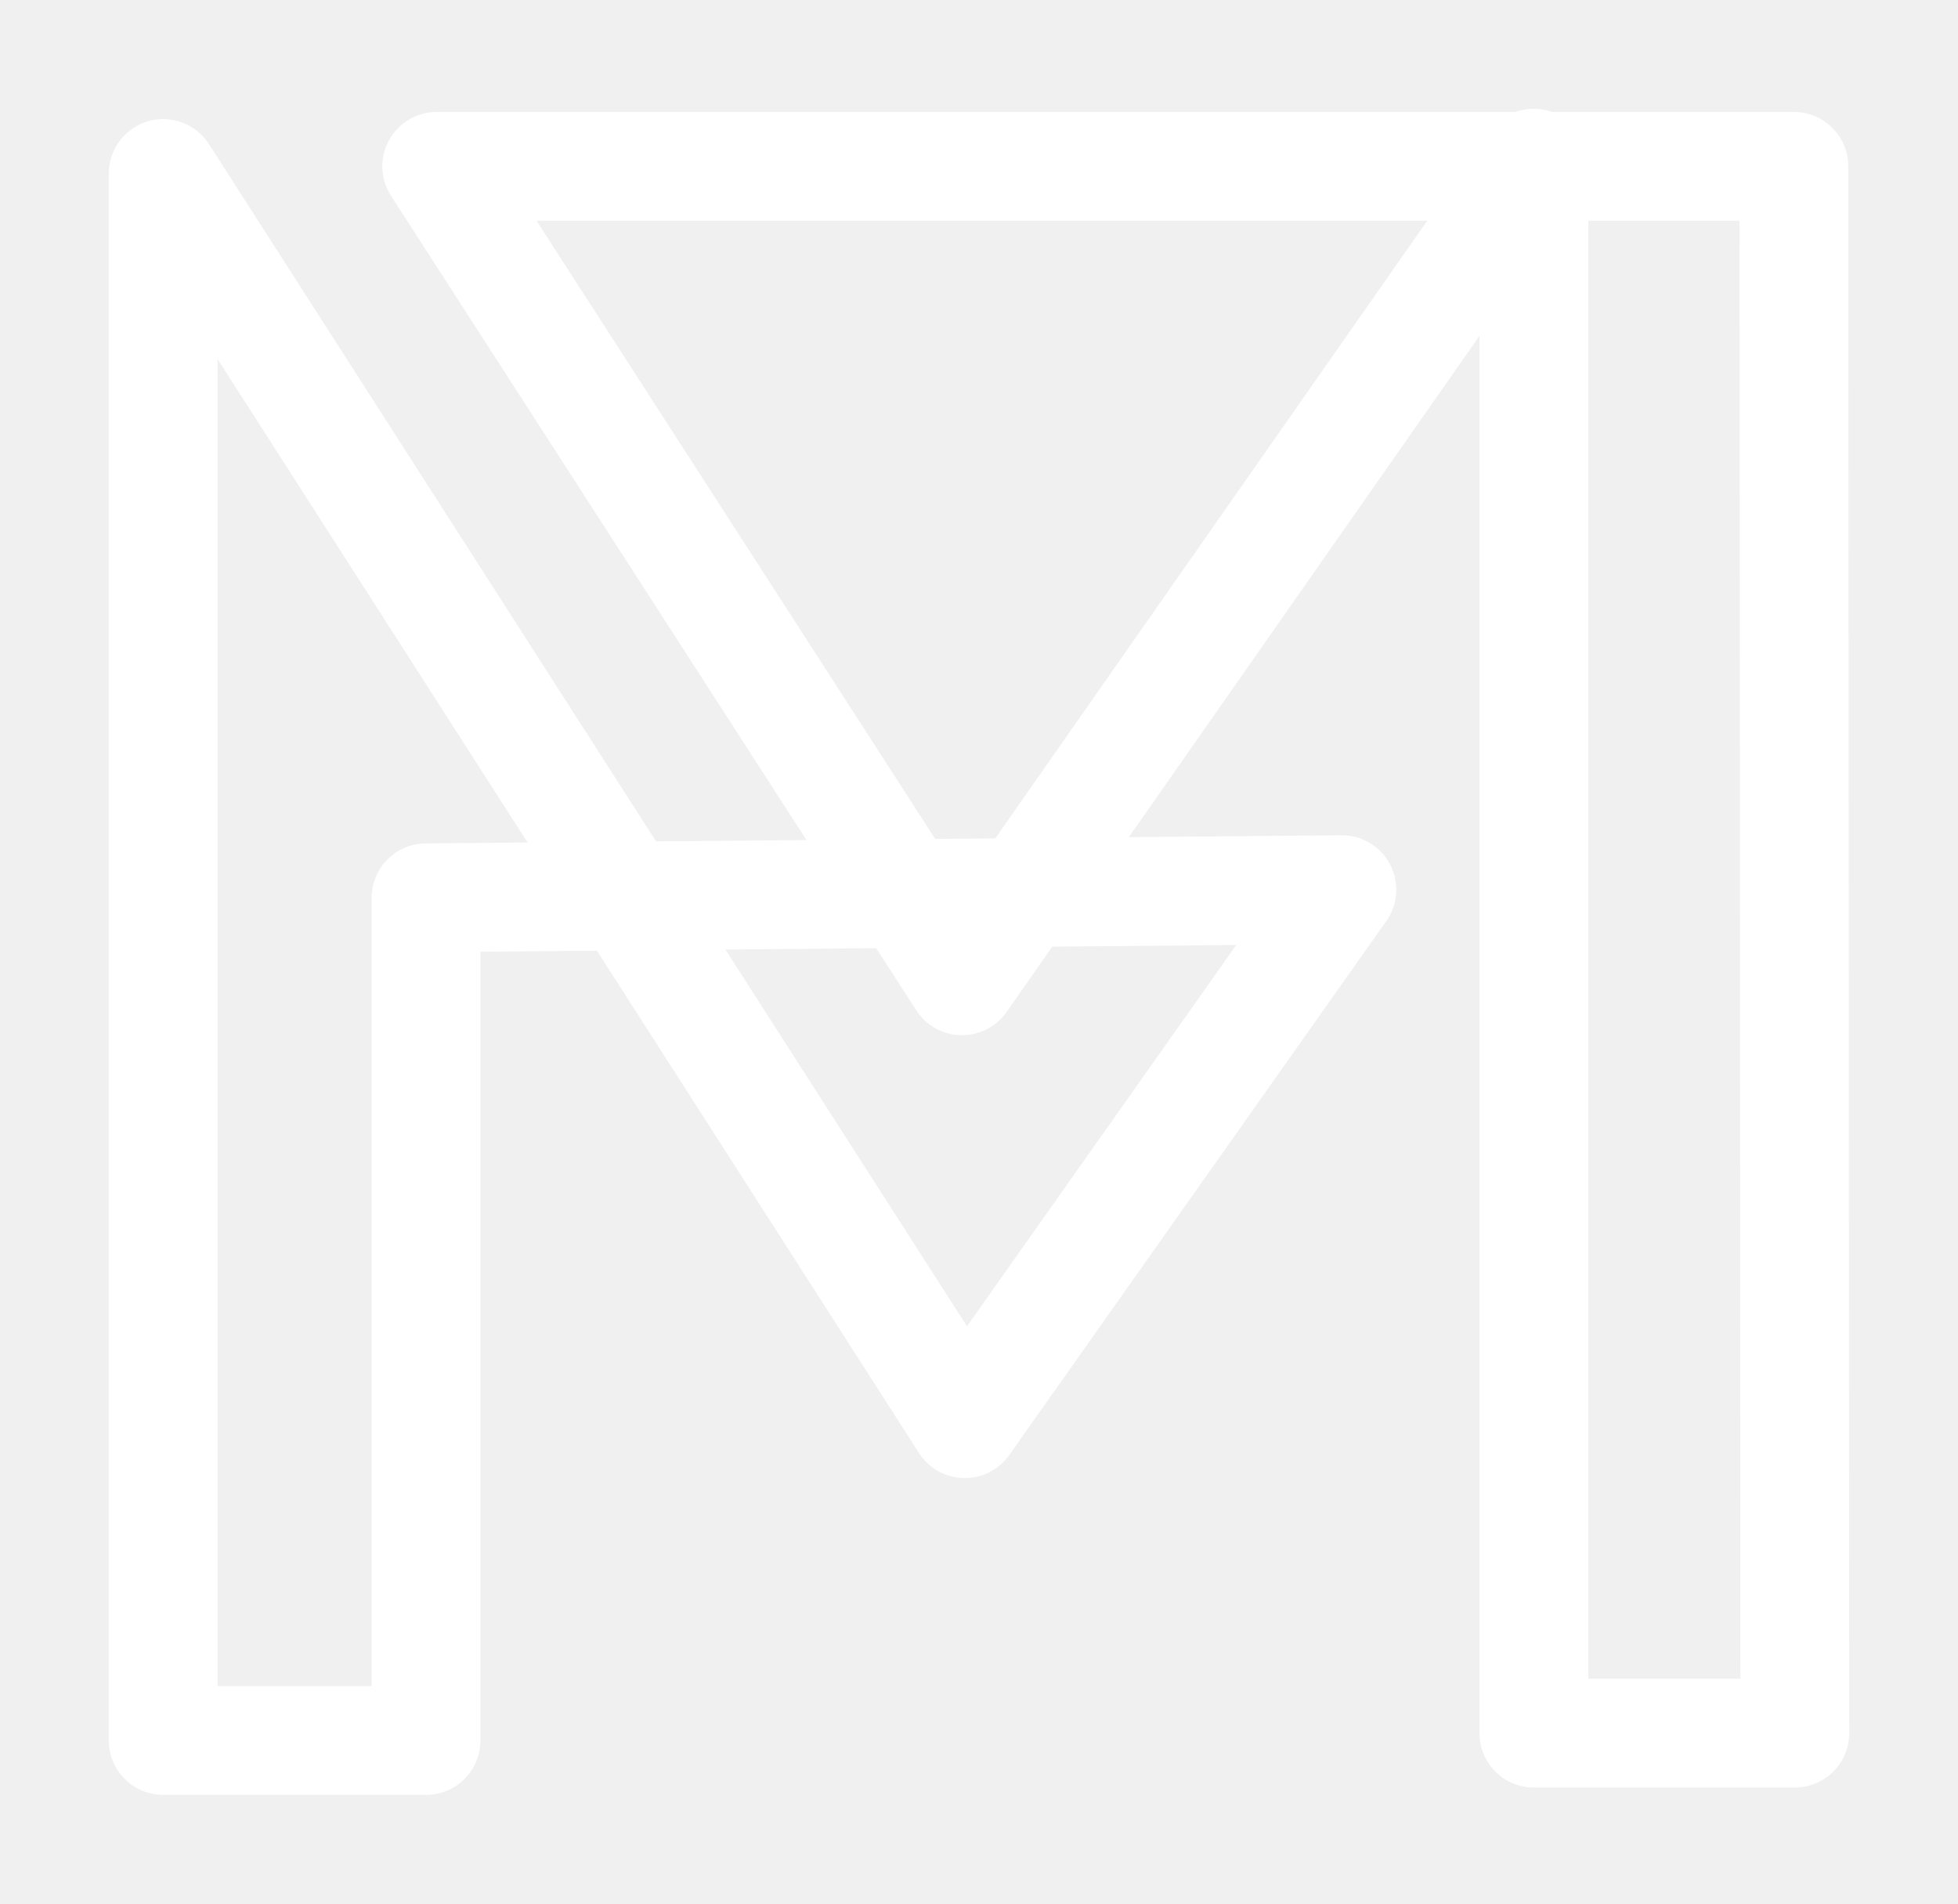
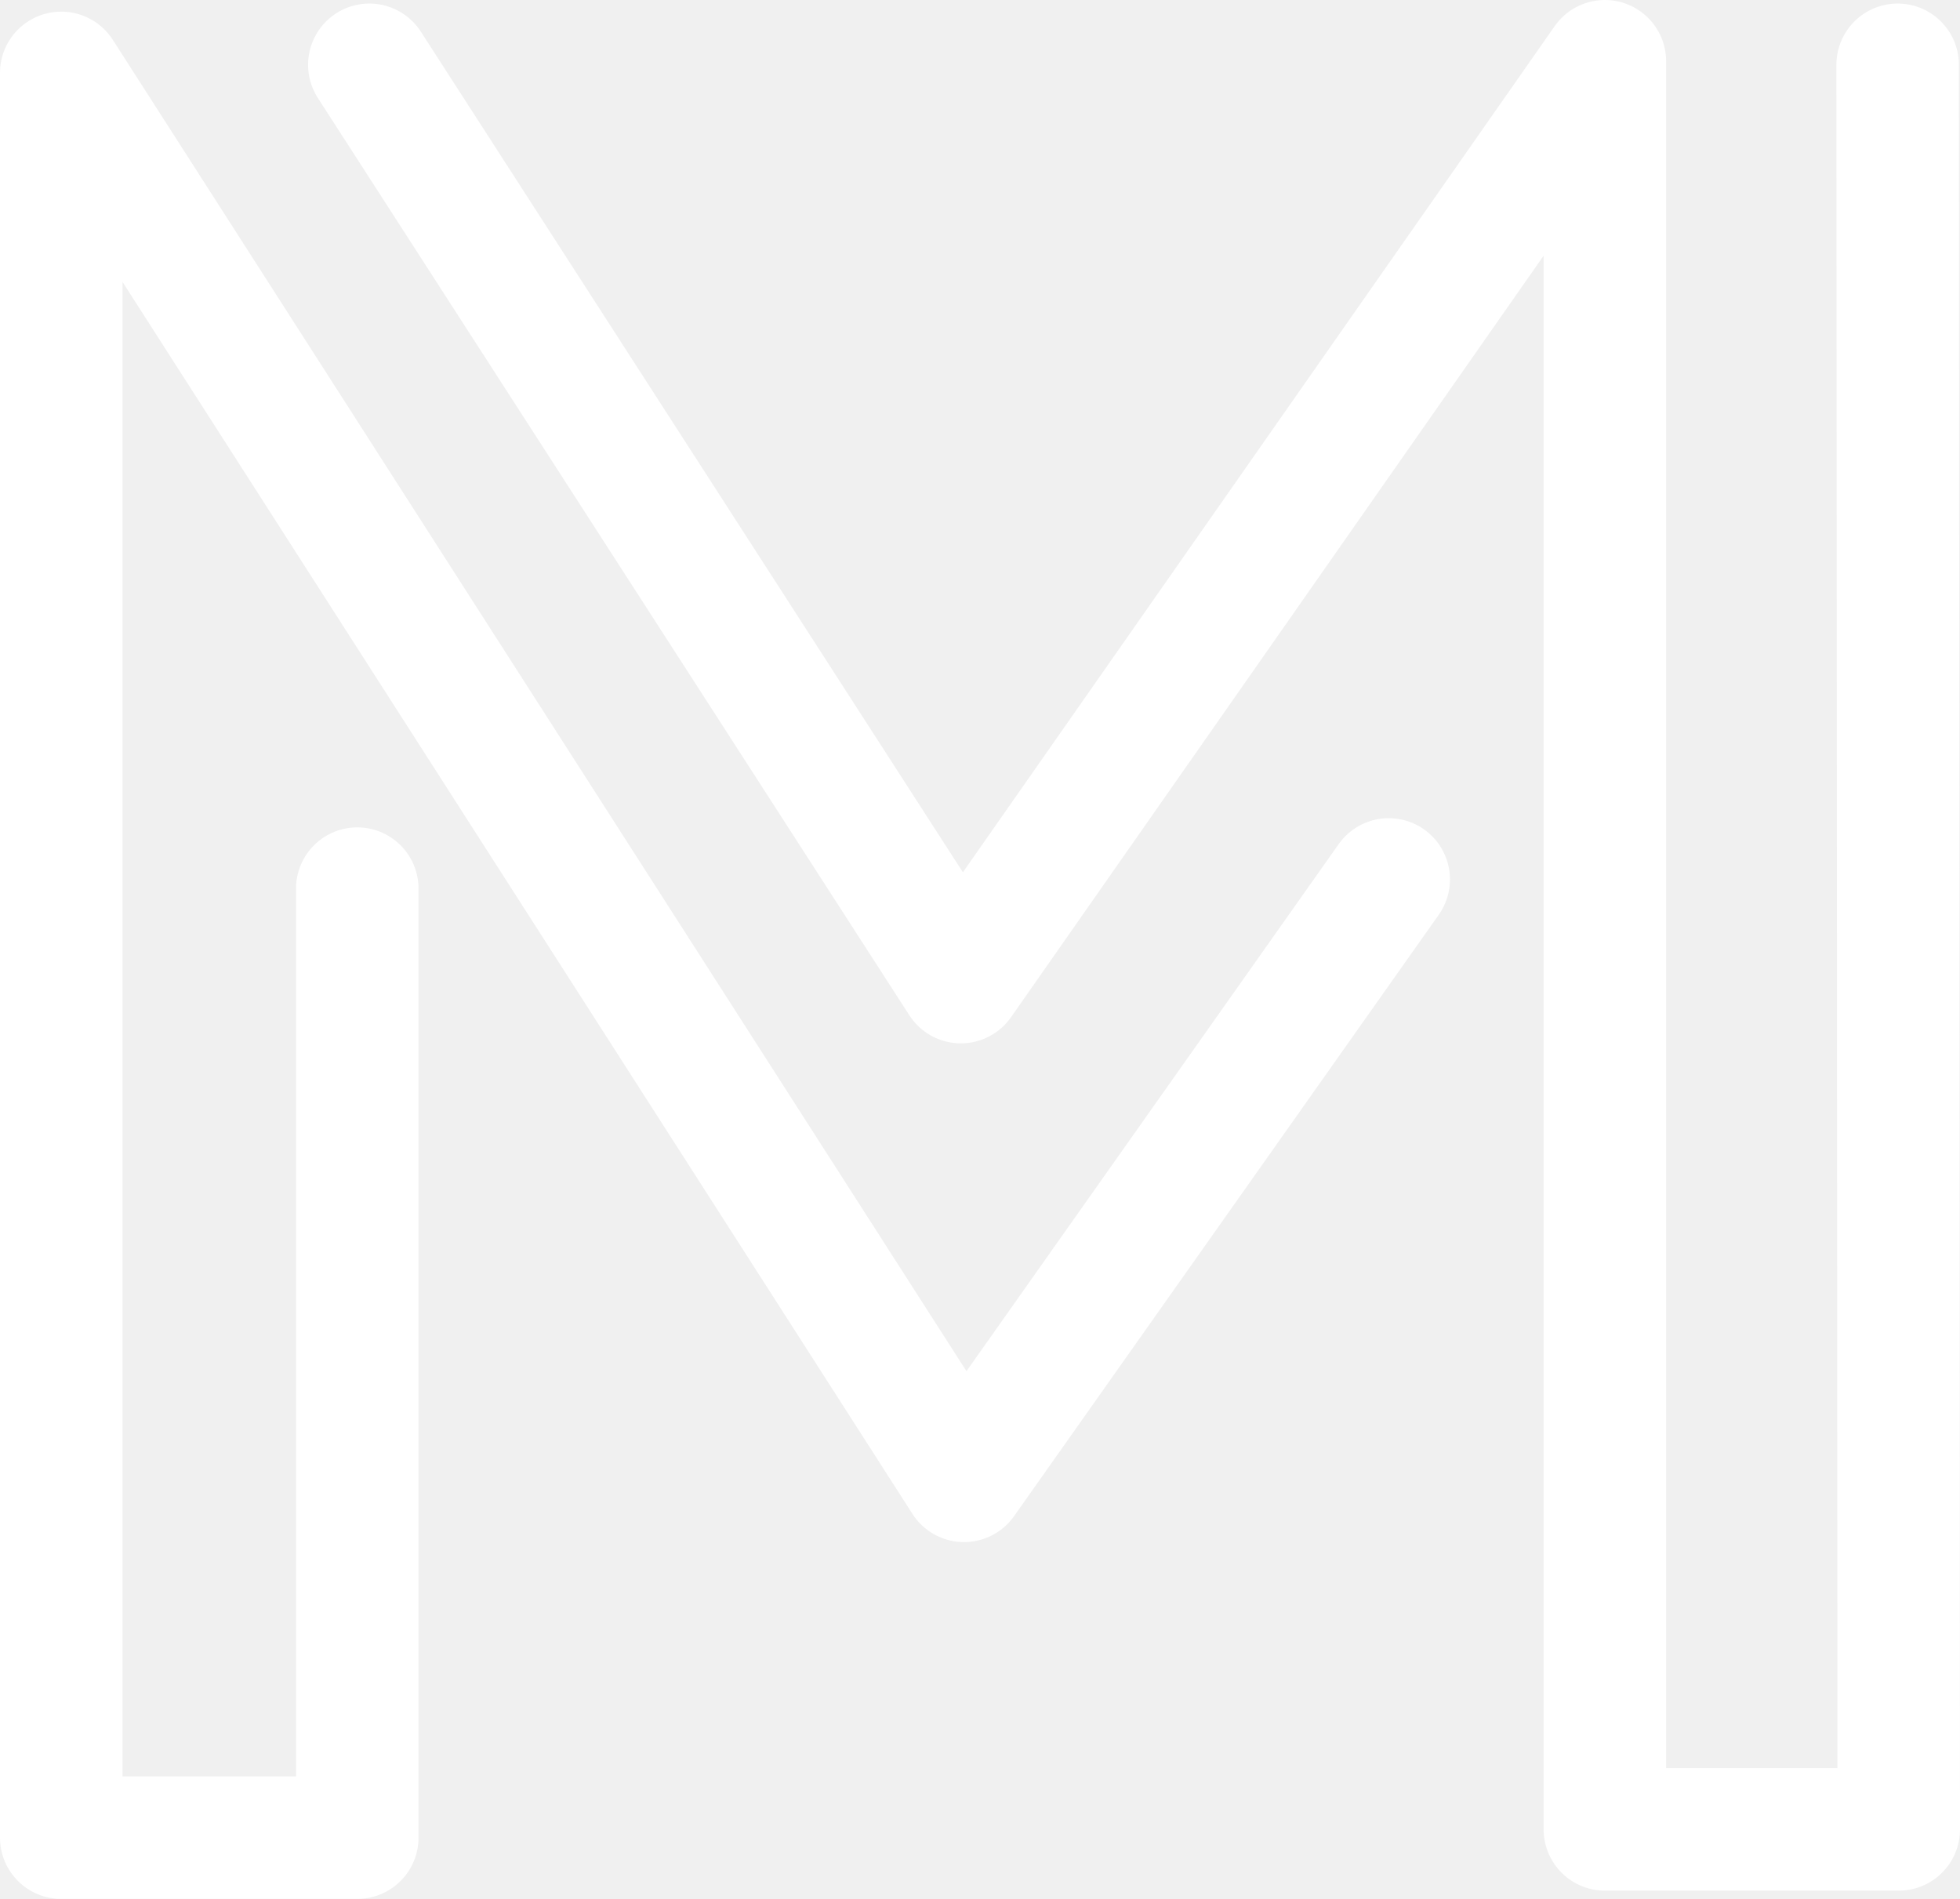
- <svg xmlns="http://www.w3.org/2000/svg" xmlns:xlink="http://www.w3.org/1999/xlink" width="36" height="35" viewBox="0 0 36 35" version="1.1">
-   <g id="Canvas" transform="translate(1074 1166)">
-     <g id="logo">
-       <g id="Combined Shape">
-         <use xlink:href="#path0_stroke" transform="translate(-1071 -1163)" fill="#FFFFFF" />
-       </g>
+ <svg xmlns="http://www.w3.org/2000/svg" width="32px" height="31px" viewBox="0 0 32 31" version="1.1">
+   <defs />
+   <g id="Symbols" stroke="none" stroke-width="1" fill="none" fill-rule="evenodd" stroke-linecap="round" stroke-linejoin="round">
+     <g id="logo" transform="translate(-2, -2)" stroke="#FFFFFF" stroke-width="2">
+       <path d="M7.833,16.507 L7.833,32 L3,32 L3,3.19 L17.739,26.175 L24.673,16.357 M8.03,3.058 L17.687,18.033 L28.202,3 L28.202,31.865 L33,31.865 L32.982,3.058" id="Combined-Shape" />
    </g>
  </g>
-   <defs>
-     <path id="path0_stroke" d="M 5.03 0.058L 5.03 -0.942C 4.664 -0.942 4.327 -0.742 4.152 -0.421C 3.976 -0.099 3.991 0.292 4.189 0.6L 5.03 0.058ZM 14.739 23.175L 13.897 23.715C 14.077 23.995 14.384 24.168 14.717 24.175C 15.05 24.182 15.364 24.024 15.556 23.752L 14.739 23.175ZM 21.673 13.357L 22.489 13.934C 22.706 13.628 22.733 13.226 22.558 12.893C 22.384 12.561 22.039 12.354 21.664 12.357L 21.673 13.357ZM 14.688 15.033L 13.847 15.575C 14.028 15.855 14.336 16.027 14.669 16.033C 15.002 16.039 15.316 15.879 15.507 15.606L 14.688 15.033ZM 0 0.19L 0.842 -0.35C 0.602 -0.724 0.145 -0.895 -0.281 -0.77C -0.707 -0.645 -1 -0.254 -1 0.19L 0 0.19ZM 0 29L -1 29C -1 29.552 -0.552 30 2.22045e-16 30L 0 29ZM 4.833 29L 4.833 30C 5.386 30 5.833 29.552 5.833 29L 4.833 29ZM 4.833 13.507L 4.824 12.507C 4.276 12.512 3.833 12.958 3.833 13.507L 4.833 13.507ZM 25.202 0L 26.202 0C 26.202 -0.437 25.919 -0.823 25.502 -0.954C 25.086 -1.085 24.632 -0.931 24.382 -0.573L 25.202 0ZM 29.982 0.058L 30.982 0.057C 30.982 -0.495 30.535 -0.942 29.982 -0.942L 29.982 0.058ZM 30 28.865L 30 29.865C 30.265 29.865 30.52 29.76 30.707 29.572C 30.895 29.384 31 29.13 31 28.865L 30 28.865ZM 25.202 28.865L 24.202 28.865C 24.202 29.418 24.649 29.865 25.202 29.865L 25.202 28.865ZM 4.189 0.6L 12.812 13.971L 14.493 12.887L 5.87 -0.484L 4.189 0.6ZM 25.161 -0.942L 5.03 -0.942L 5.03 1.058L 25.161 1.058L 25.161 -0.942ZM 16.643 13.982L 25.981 0.631L 24.342 -0.515L 15.004 12.836L 16.643 13.982ZM 15.814 12.409L 13.644 12.429L 13.662 14.428L 15.832 14.409L 15.814 12.409ZM 7.677 14.014L 13.897 23.715L 15.581 22.635L 9.36 12.934L 7.677 14.014ZM 15.556 23.752L 22.489 13.934L 20.856 12.78L 13.922 22.598L 15.556 23.752ZM 21.664 12.357L 15.814 12.409L 15.832 14.409L 21.681 14.357L 21.664 12.357ZM 15.507 15.606L 16.643 13.982L 15.004 12.836L 13.868 14.46L 15.507 15.606ZM 12.812 13.971L 13.847 15.575L 15.528 14.491L 14.493 12.887L 12.812 13.971ZM 13.644 12.429L 8.51 12.474L 8.527 14.474L 13.662 14.428L 13.644 12.429ZM -0.842 0.729L 7.677 14.014L 9.36 12.934L 0.842 -0.35L -0.842 0.729ZM 1 29L 1 0.19L -1 0.19L -1 29L 1 29ZM 4.833 28L 0 28L 0 30L 4.833 30L 4.833 28ZM 3.833 13.507L 3.833 29L 5.833 29L 5.833 13.507L 3.833 13.507ZM 8.51 12.474L 4.824 12.507L 4.842 14.507L 8.527 14.474L 8.51 12.474ZM 25.202 -0.942L 25.161 -0.942L 25.161 1.058L 25.202 1.058L 25.202 -0.942ZM 25.981 0.631L 26.021 0.573L 24.382 -0.573L 24.342 -0.515L 25.981 0.631ZM 24.202 0L 24.202 0.058L 26.202 0.058L 26.202 0L 24.202 0ZM 29.982 -0.942L 25.202 -0.942L 25.202 1.058L 29.982 1.058L 29.982 -0.942ZM 31 28.865L 30.982 0.057L 28.982 0.059L 29 28.866L 31 28.865ZM 25.202 29.865L 30 29.865L 30 27.865L 25.202 27.865L 25.202 29.865ZM 24.202 0.058L 24.202 28.865L 26.202 28.865L 26.202 0.058L 24.202 0.058Z" />
-   </defs>
</svg>
